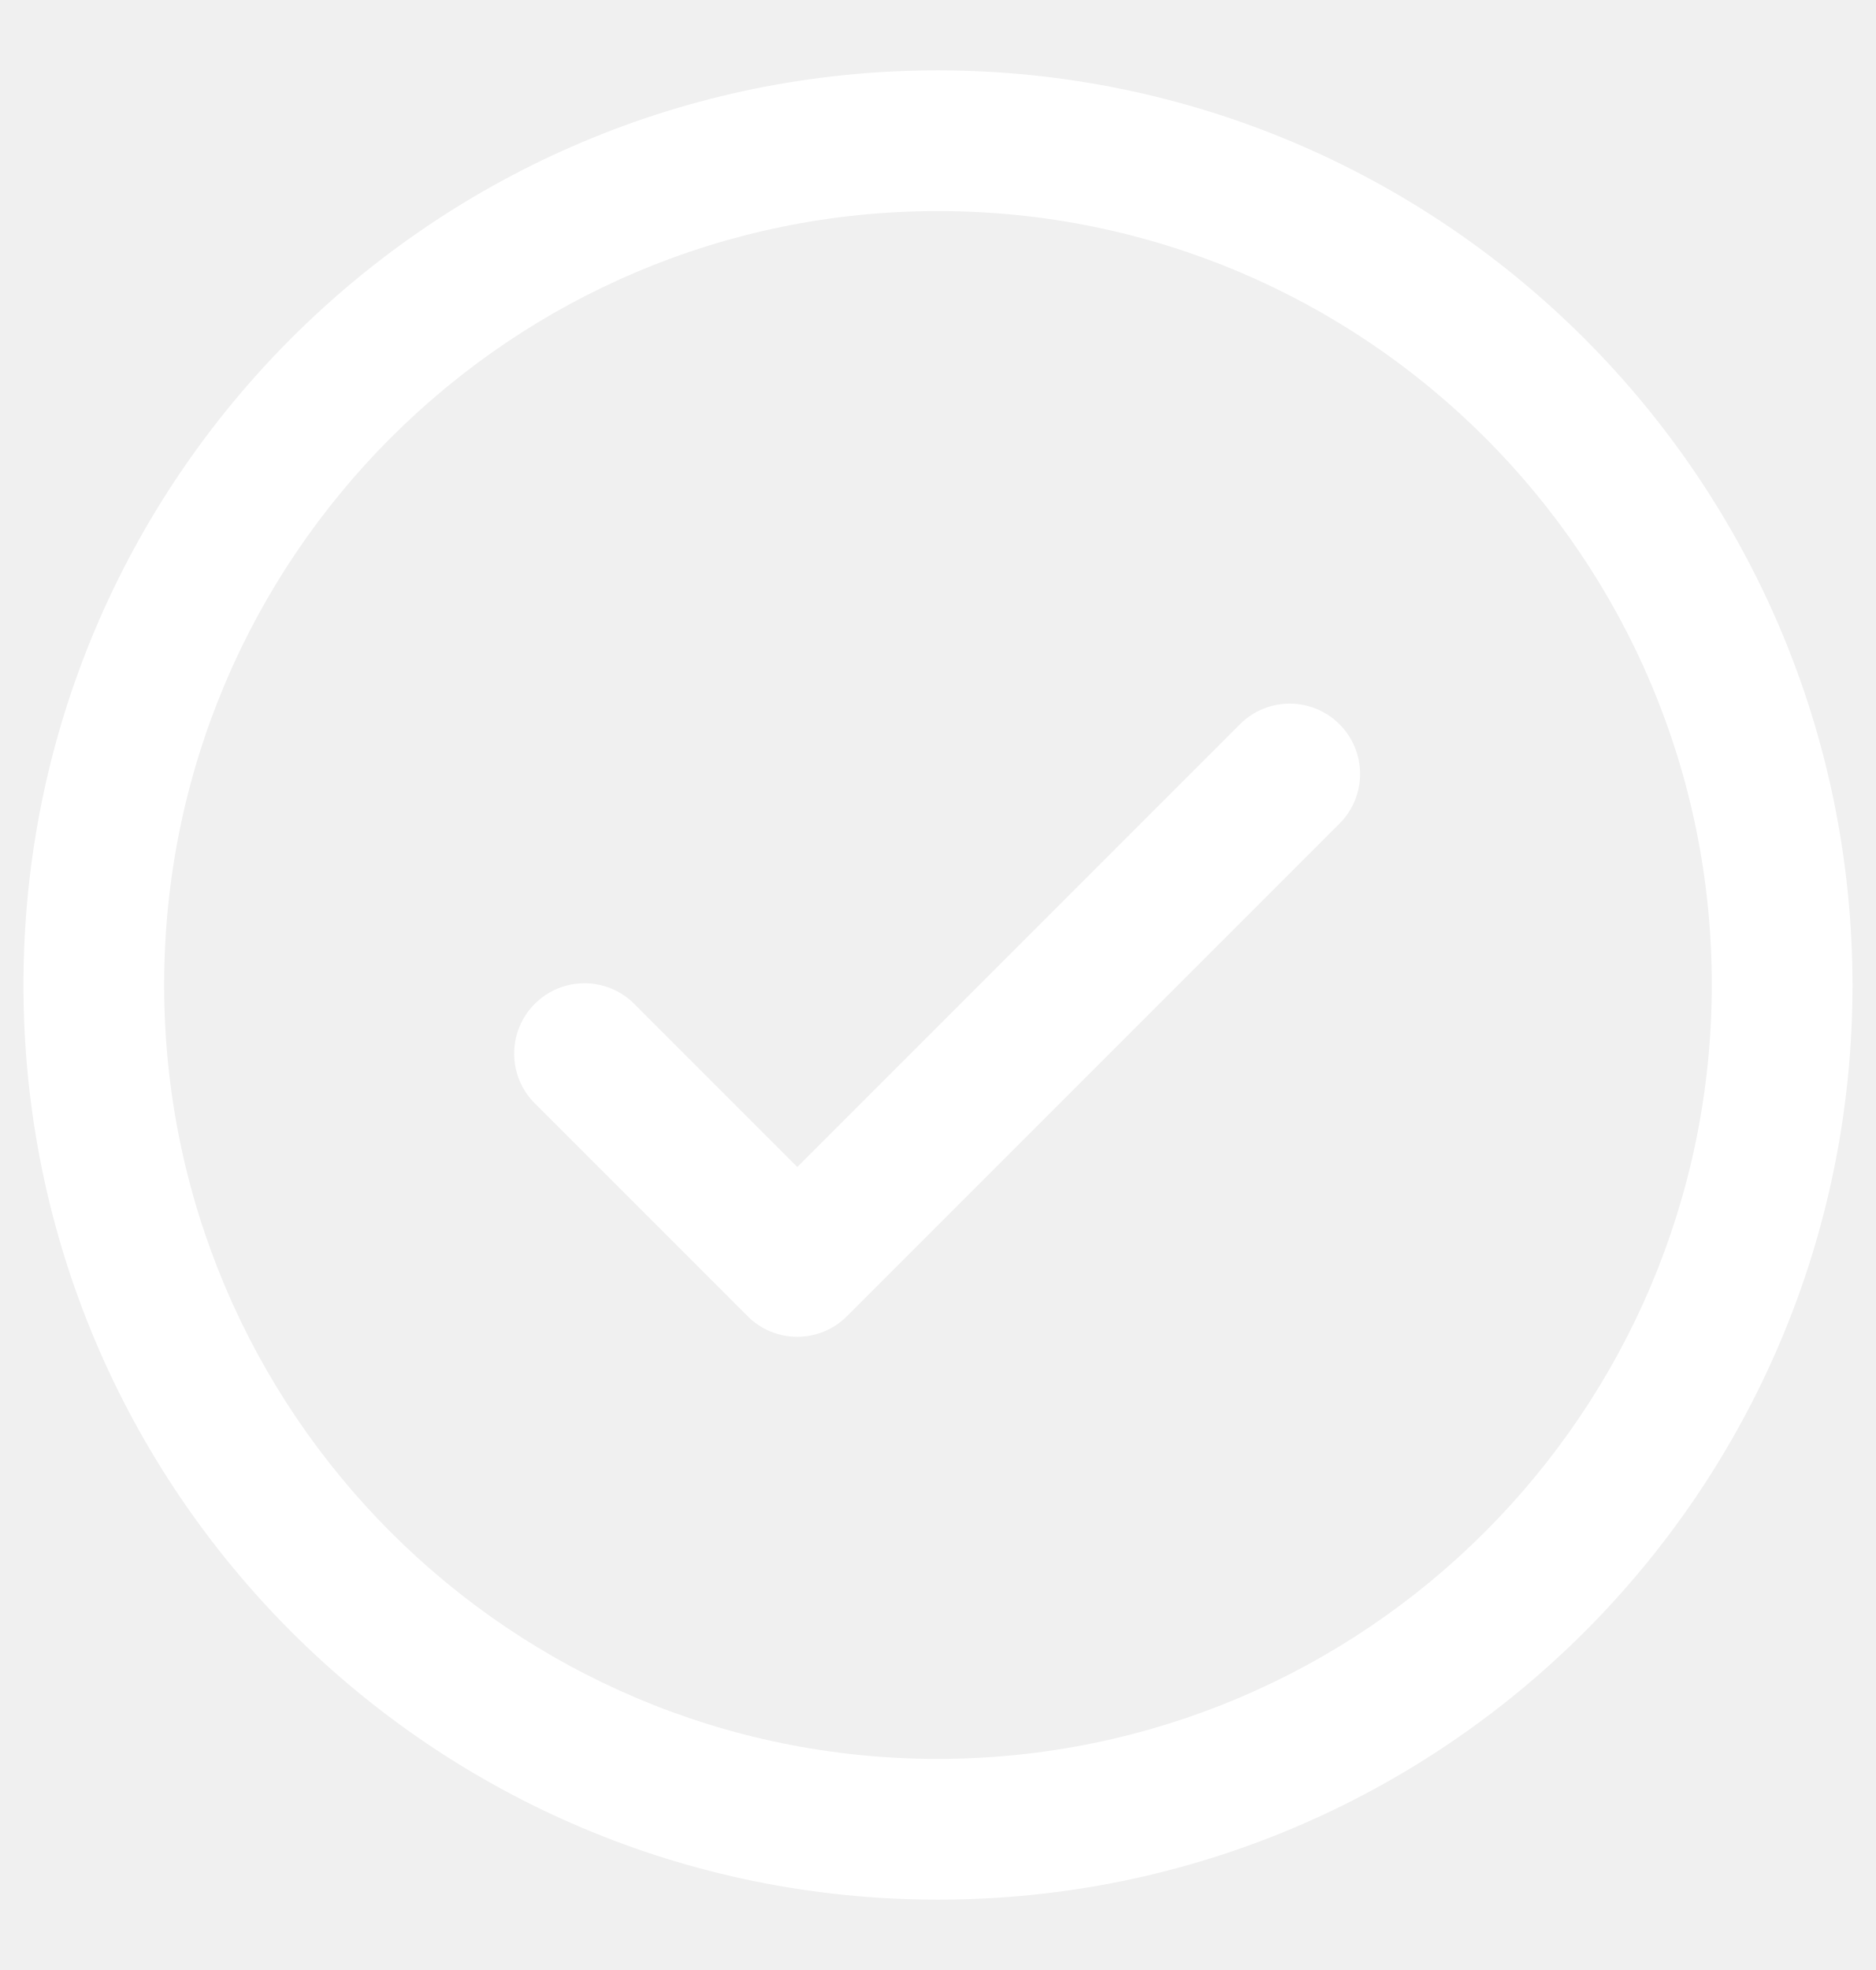
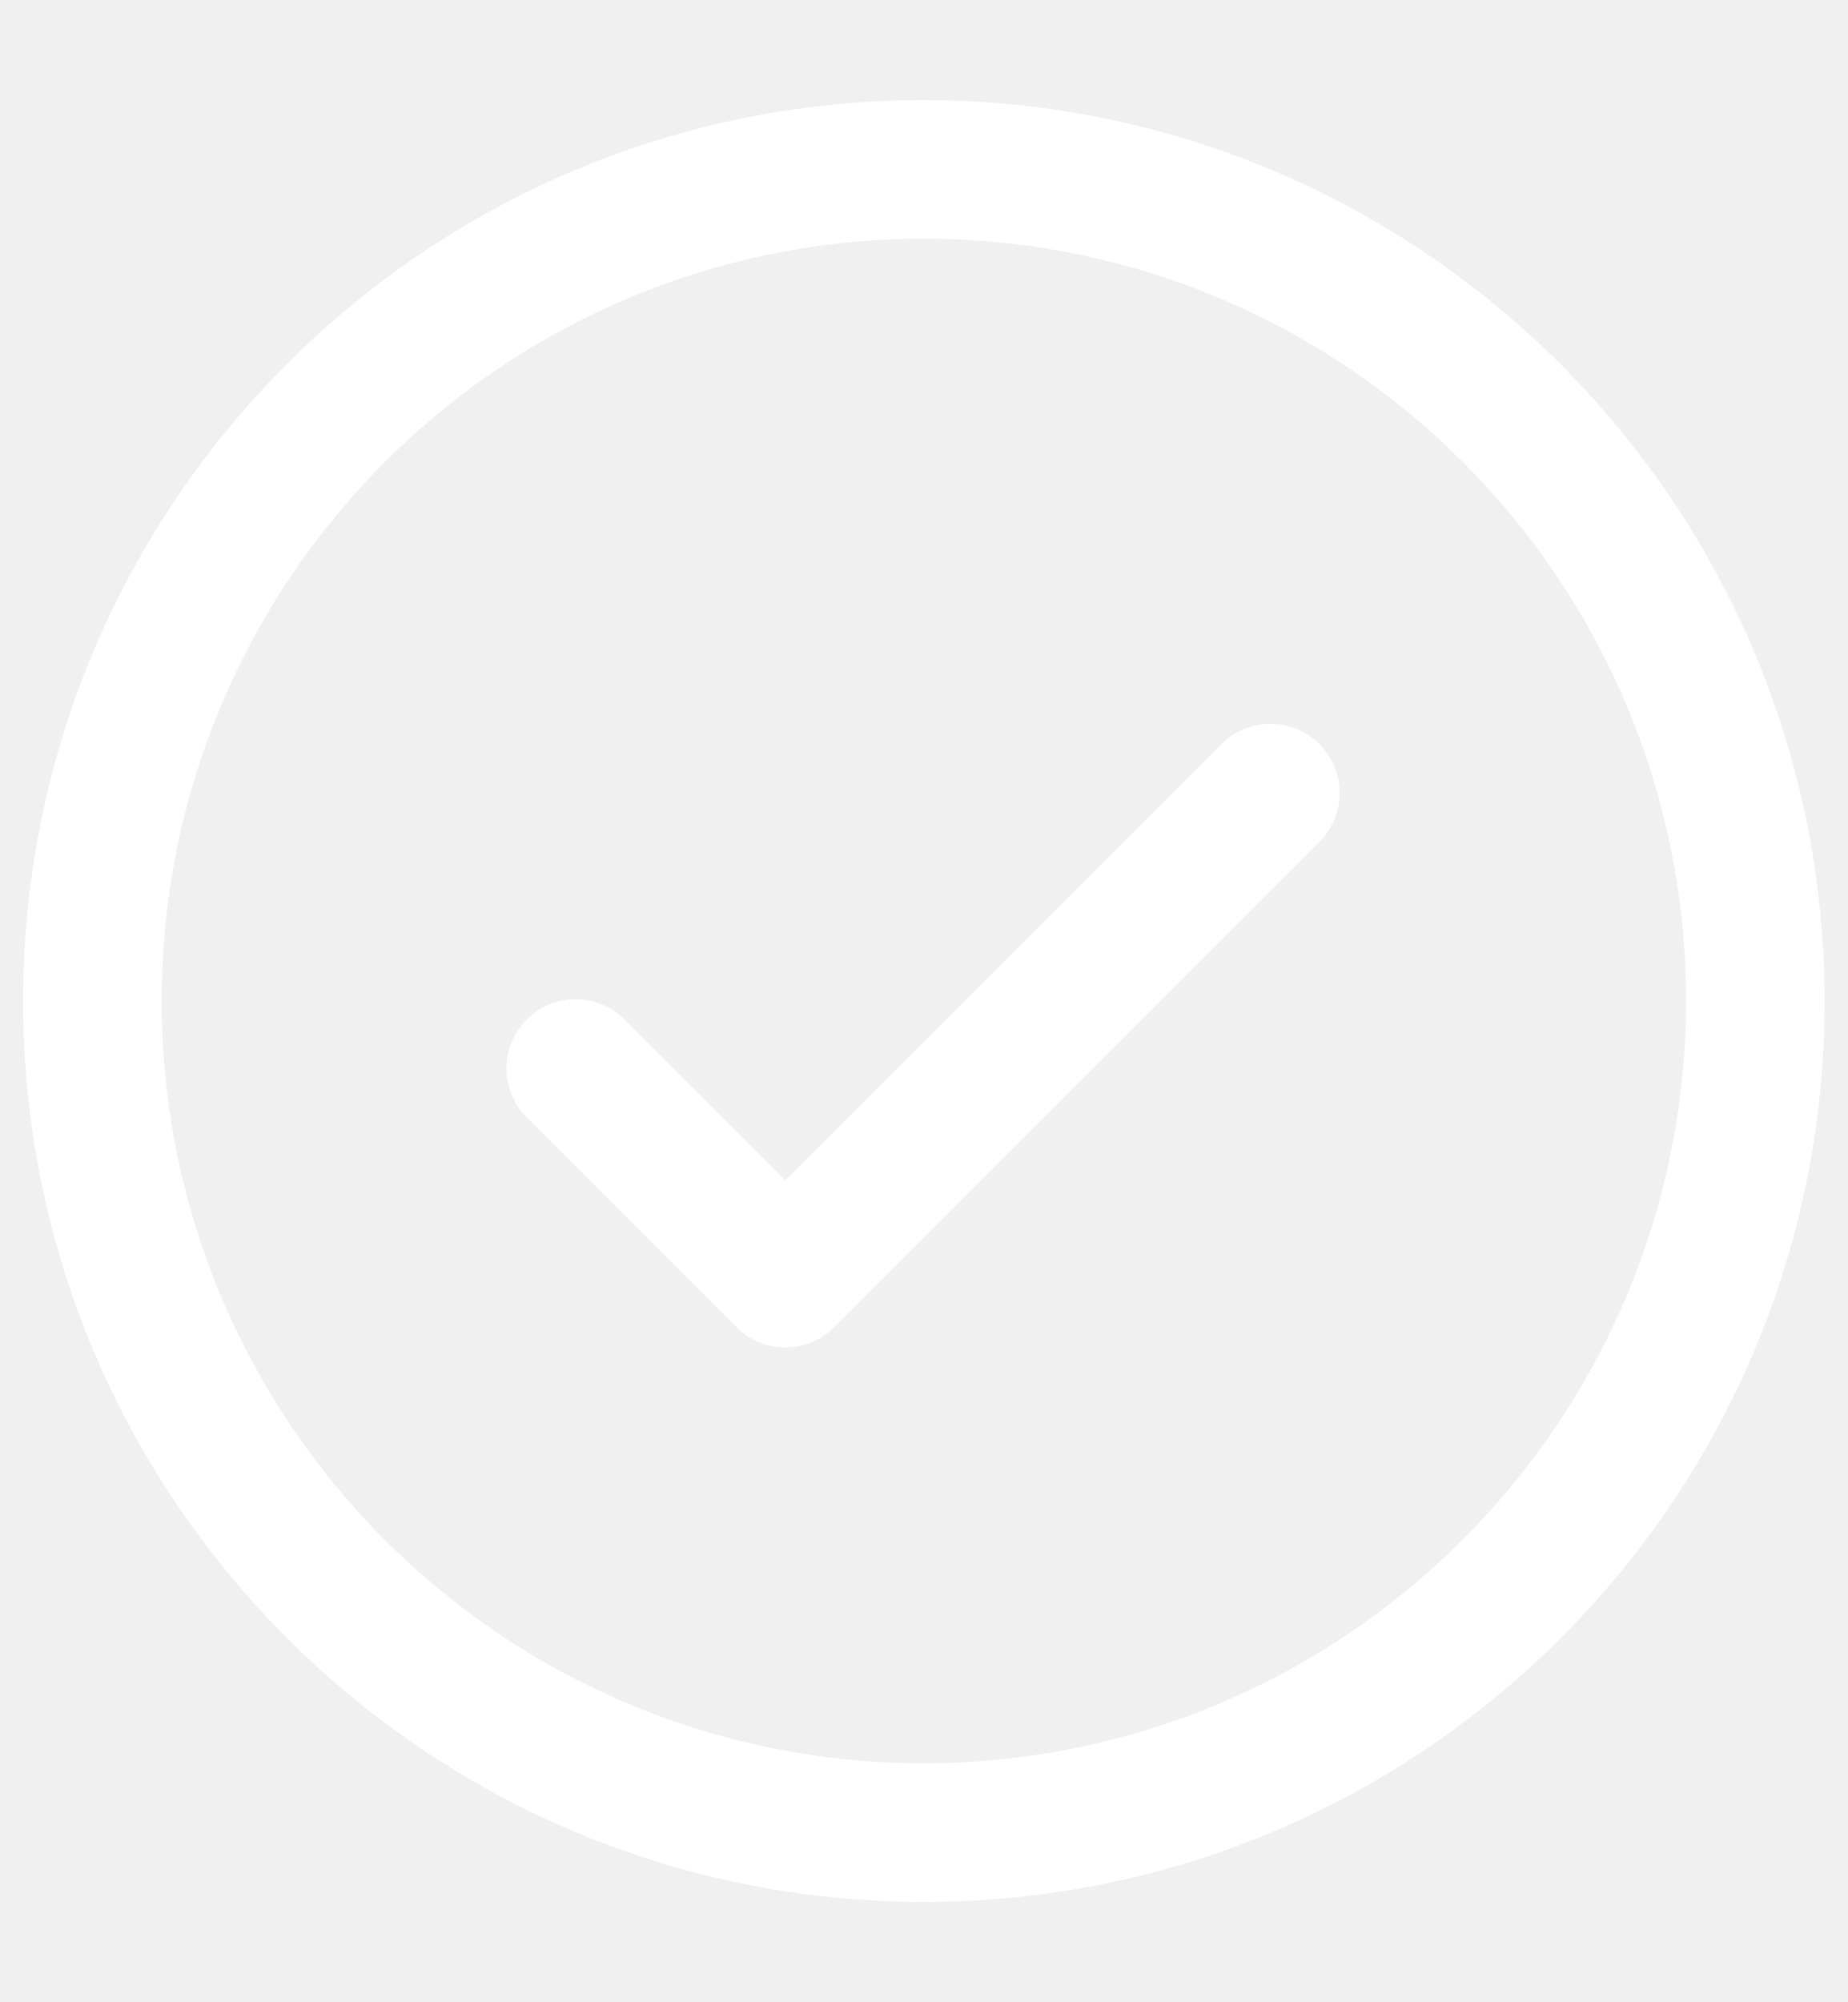
- <svg xmlns="http://www.w3.org/2000/svg" width="20" height="21" fill="none" viewBox="0 0 20 21">
+ <svg xmlns="http://www.w3.org/2000/svg" width="12" height="13" fill="none" viewBox="0 0 20 21">
  <path fill="#fff" d="M14.28 7.72a.748.748 0 0 1 0 1.06l-5.25 5.25a.748.748 0 0 1-1.06 0l-2.25-2.25a.75.75 0 1 1 1.06-1.06l1.72 1.72 4.72-4.72a.75.75 0 0 1 1.06 0Zm5.47 2.78A9.75 9.75 0 1 1 10 .75a9.76 9.76 0 0 1 9.75 9.75Zm-1.5 0A8.25 8.25 0 1 0 10 18.75a8.26 8.26 0 0 0 8.25-8.25Z" />
</svg>
